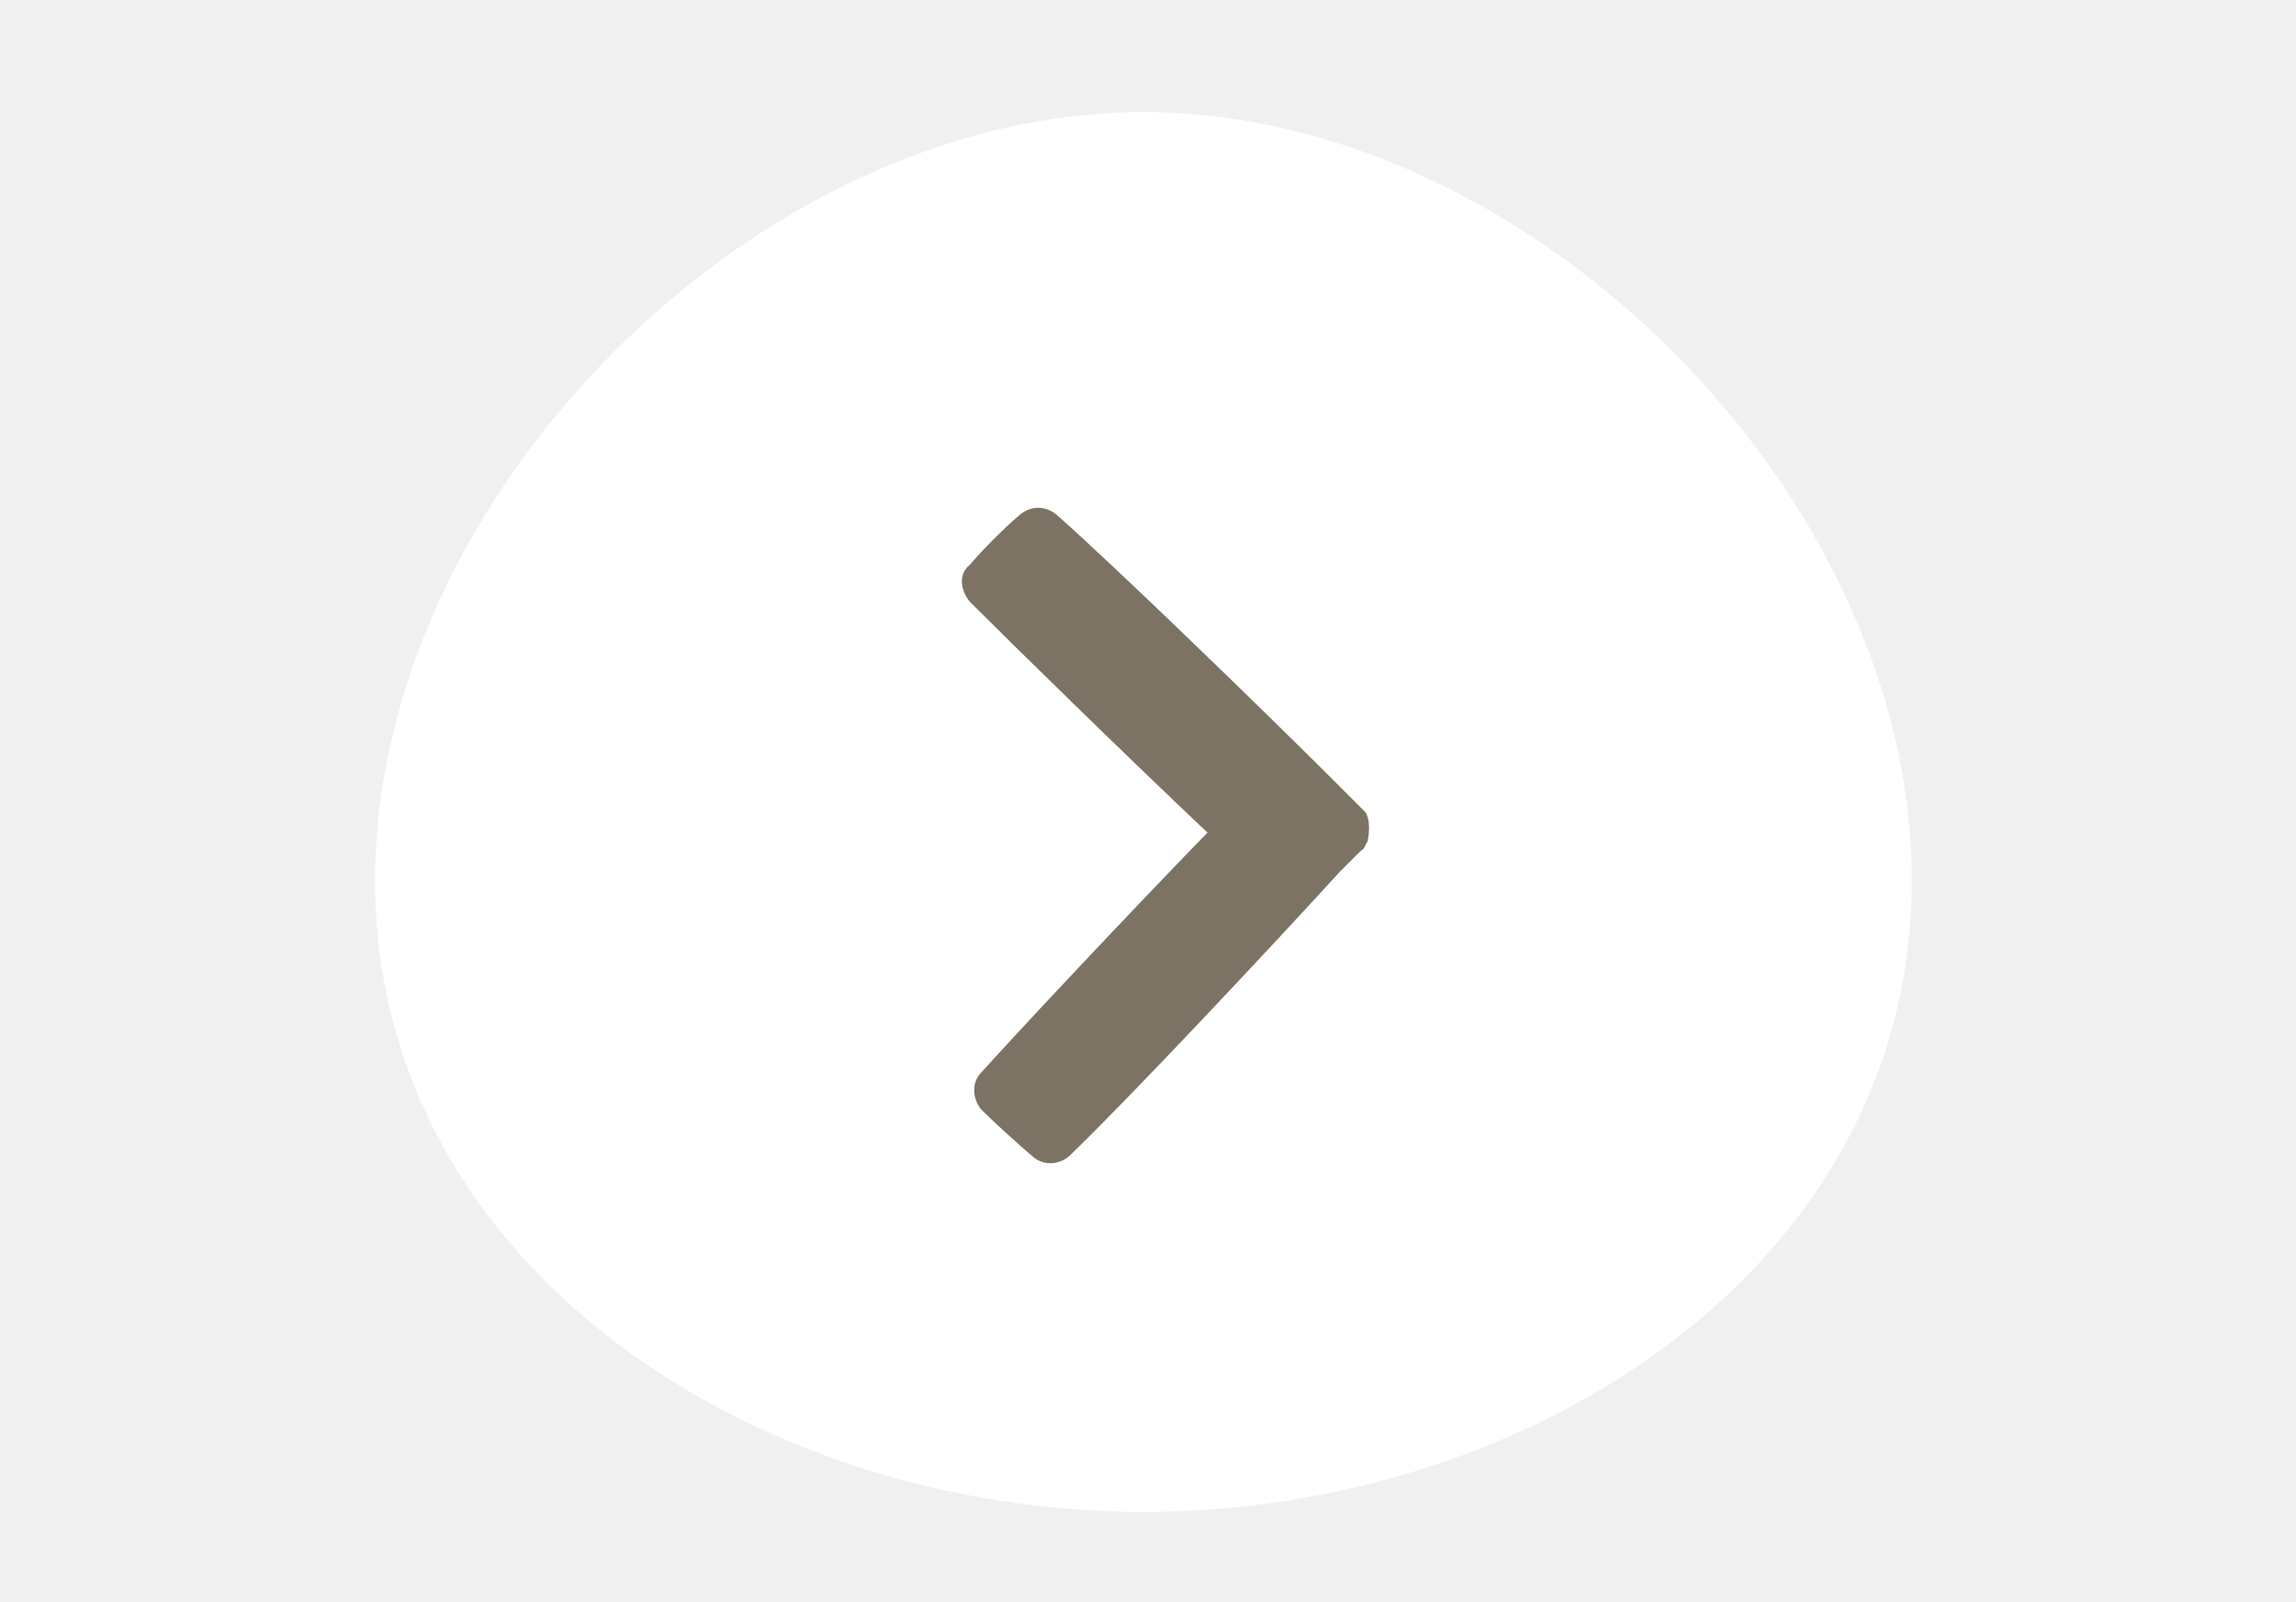
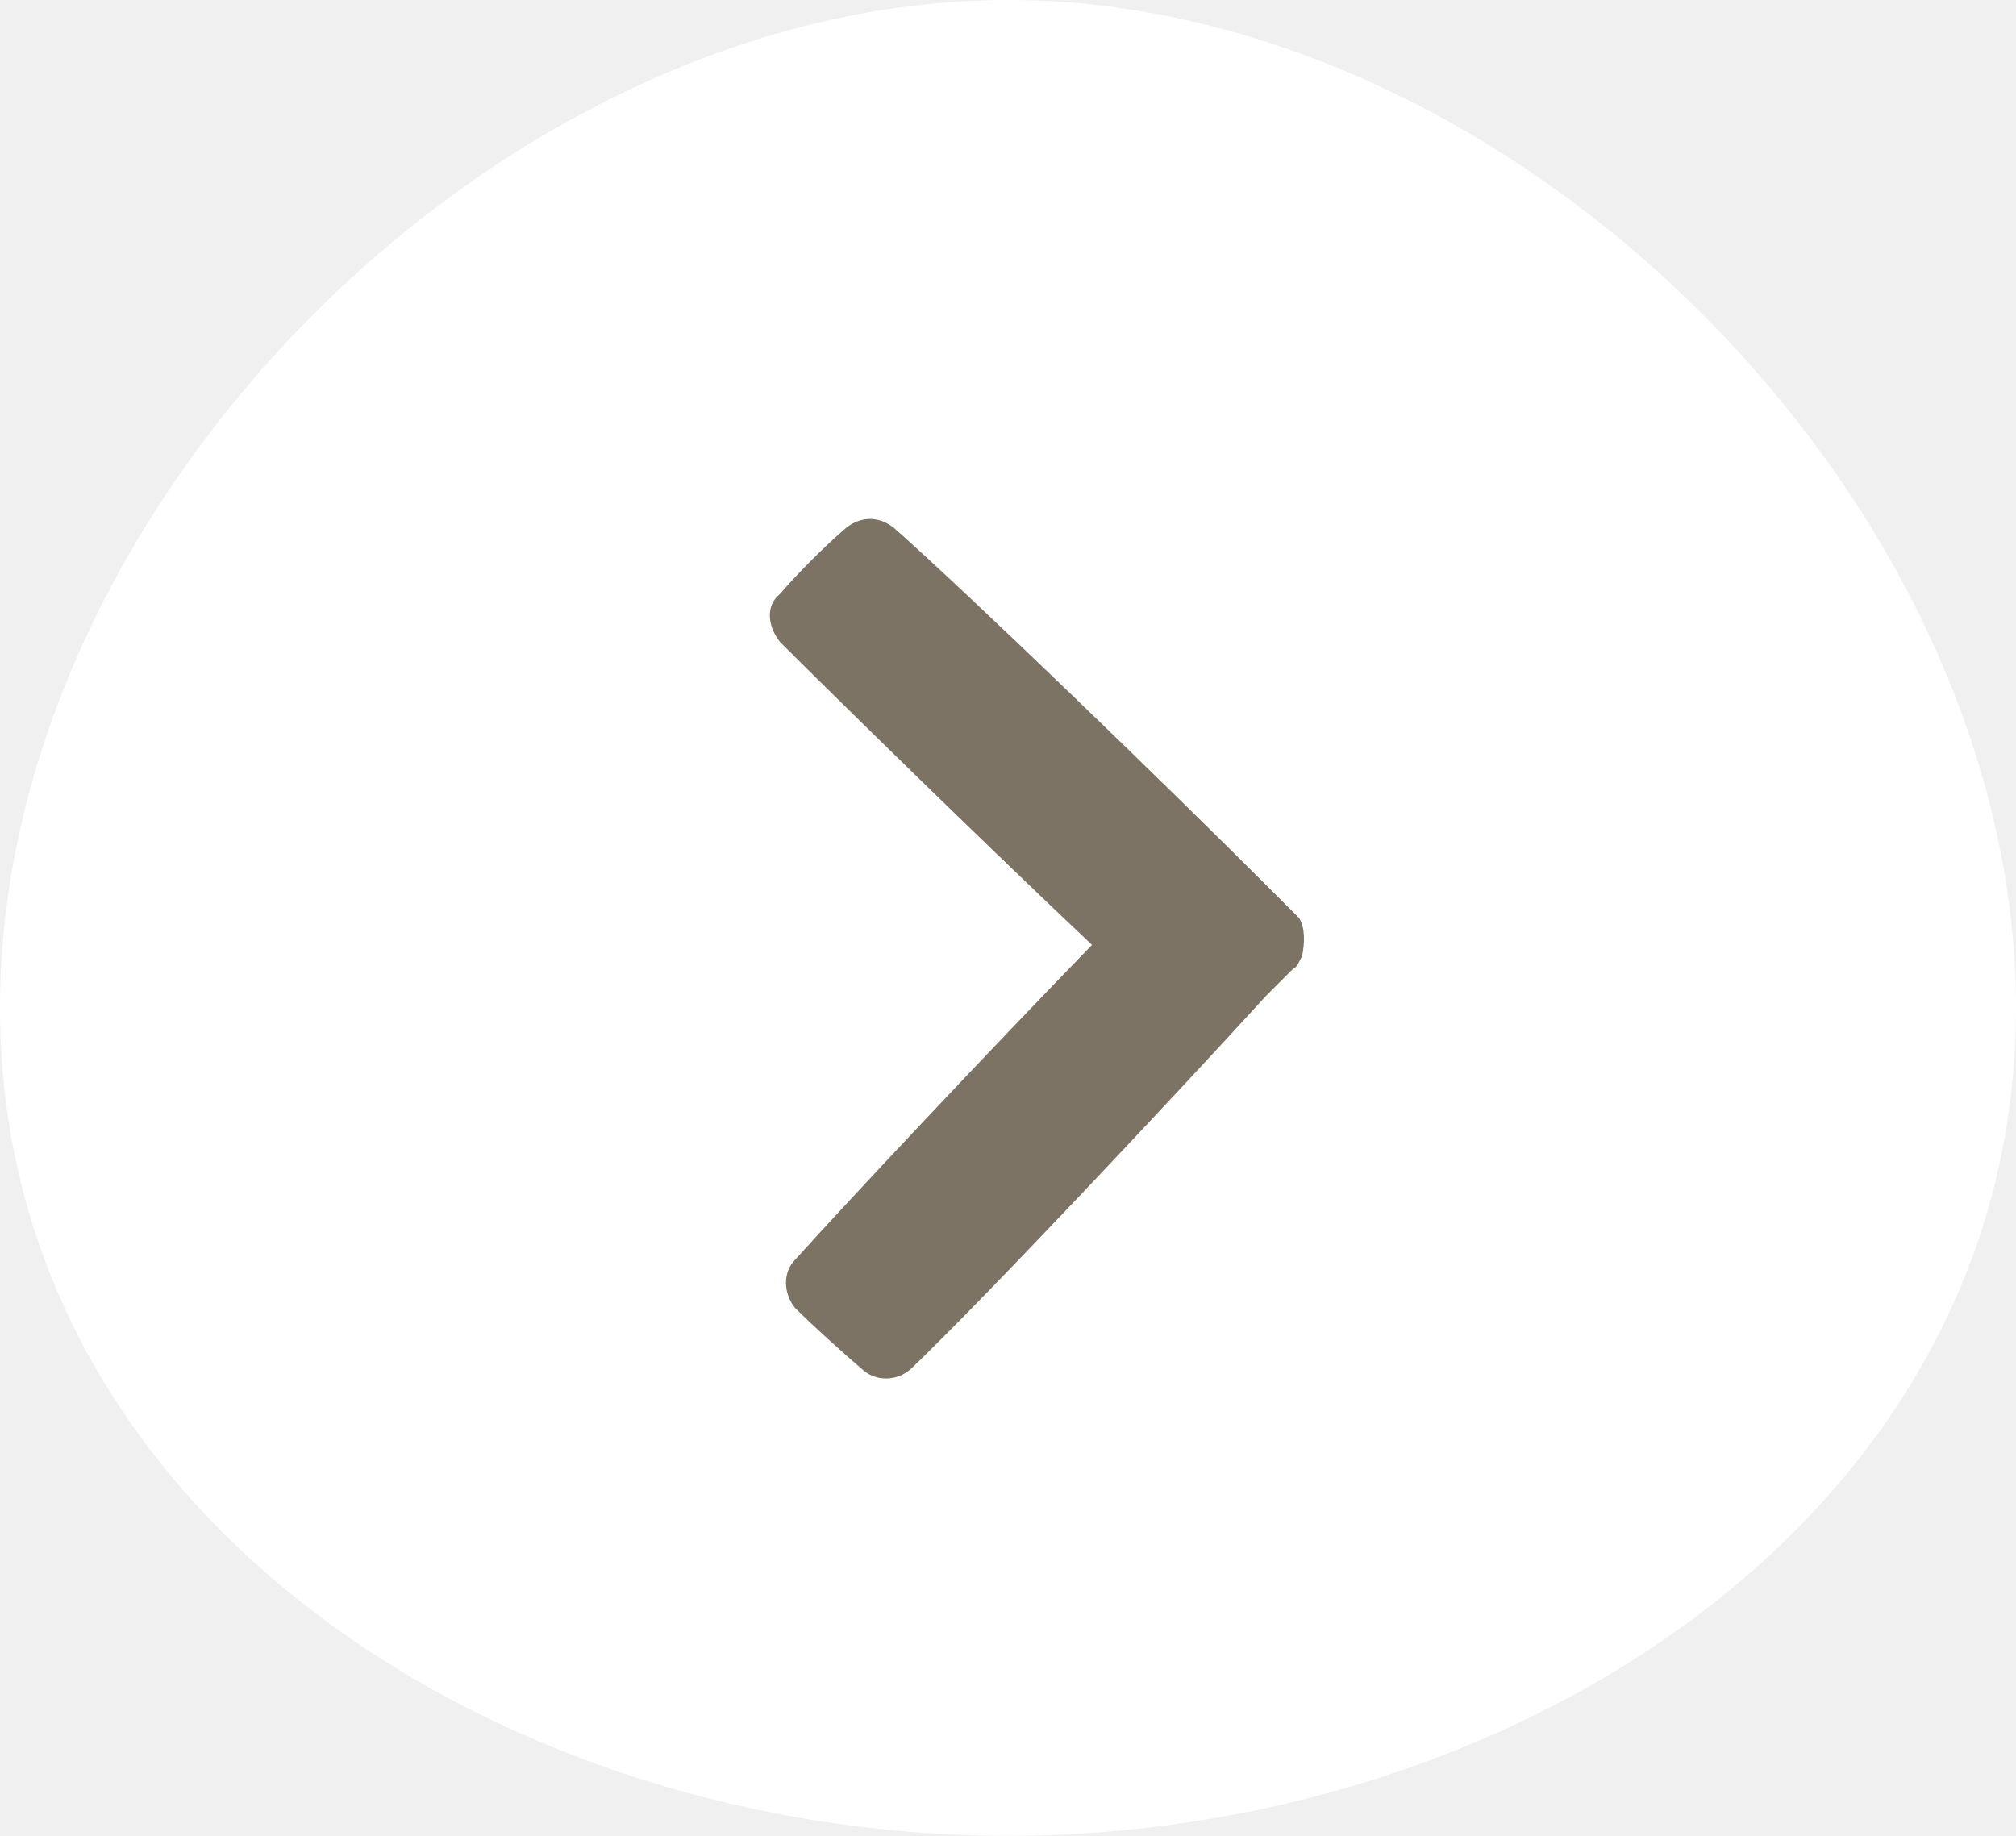
- <svg xmlns="http://www.w3.org/2000/svg" version="1.1" id="Layer_1" x="0px" y="0px" viewBox="0 0 100.4 70" style="enable-background:new 0 0 100.4 70;" xml:space="preserve">
-   <style type="text/css">
+ <svg xmlns="http://www.w3.org/2000/svg" version="1.1" id="Layer_1" x="0px" y="0px" viewBox="0 0 67.2 61.2" xml:space="preserve" width="67.2" height="61.2">
+   <defs id="defs954" />
+   <style type="text/css" id="style943">
	.st0{fill:#FFFFFF;}
	.st1{fill:#7C7364;}
</style>
-   <path class="st0" d="M83.6,38.5c0,16.9-16.7,27.6-33.6,27.6S16.4,55.4,16.4,38.5S33.1,4.9,50,4.9S83.6,21.6,83.6,38.5z" />
-   <g>
-     <path class="st1" d="M59.8,36.8c-0.1,0.1-0.1,0.3-0.3,0.4c-0.1,0.1-0.2,0.2-0.3,0.3c-0.2,0.2-0.4,0.4-0.6,0.6   c-3.1,3.4-9.3,10-11.8,12.4c-0.4,0.4-1.1,0.5-1.6,0.1c-0.7-0.6-1.7-1.5-2.3-2.1c-0.4-0.5-0.4-1.2,0-1.6c1.8-2,6.5-7,9.9-10.5   c-3.6-3.4-8.5-8.2-10.4-10.1c-0.4-0.5-0.5-1.2,0-1.6c0.6-0.7,1.5-1.6,2.2-2.2c0.5-0.4,1.1-0.4,1.6,0c2.6,2.3,9.1,8.6,12.4,11.9   l0.5,0.5c0.1,0.1,0.3,0.3,0.4,0.4l0,0c0.1,0.1,0.1,0.1,0.2,0.2C59.9,35.8,59.9,36.3,59.8,36.8z" />
+   <path class="st0" d="M 67.2,33.6 C 67.2,50.5 50.5,61.2 33.6,61.2 16.7,61.2 0,50.5 0,33.6 0,16.7 16.7,0 33.6,0 50.5,0 67.2,16.7 67.2,33.6 Z" id="path945" style="fill:#ffffff" />
+   <g id="g949" transform="translate(-16.4,-4.9)">
+     <path class="st1" d="m 59.8,36.8 c -0.1,0.1 -0.1,0.3 -0.3,0.4 -0.1,0.1 -0.2,0.2 -0.3,0.3 -0.2,0.2 -0.4,0.4 -0.6,0.6 -3.1,3.4 -9.3,10 -11.8,12.4 -0.4,0.4 -1.1,0.5 -1.6,0.1 -0.7,-0.6 -1.7,-1.5 -2.3,-2.1 -0.4,-0.5 -0.4,-1.2 0,-1.6 1.8,-2 6.5,-7 9.9,-10.5 -3.6,-3.4 -8.5,-8.2 -10.4,-10.1 -0.4,-0.5 -0.5,-1.2 0,-1.6 0.6,-0.7 1.5,-1.6 2.2,-2.2 0.5,-0.4 1.1,-0.4 1.6,0 2.6,2.3 9.1,8.6 12.4,11.9 l 0.5,0.5 c 0.1,0.1 0.3,0.3 0.4,0.4 v 0 c 0.1,0.1 0.1,0.1 0.2,0.2 0.2,0.3 0.2,0.8 0.1,1.3 z" id="path947" style="fill:#7c7364" />
  </g>
</svg>
